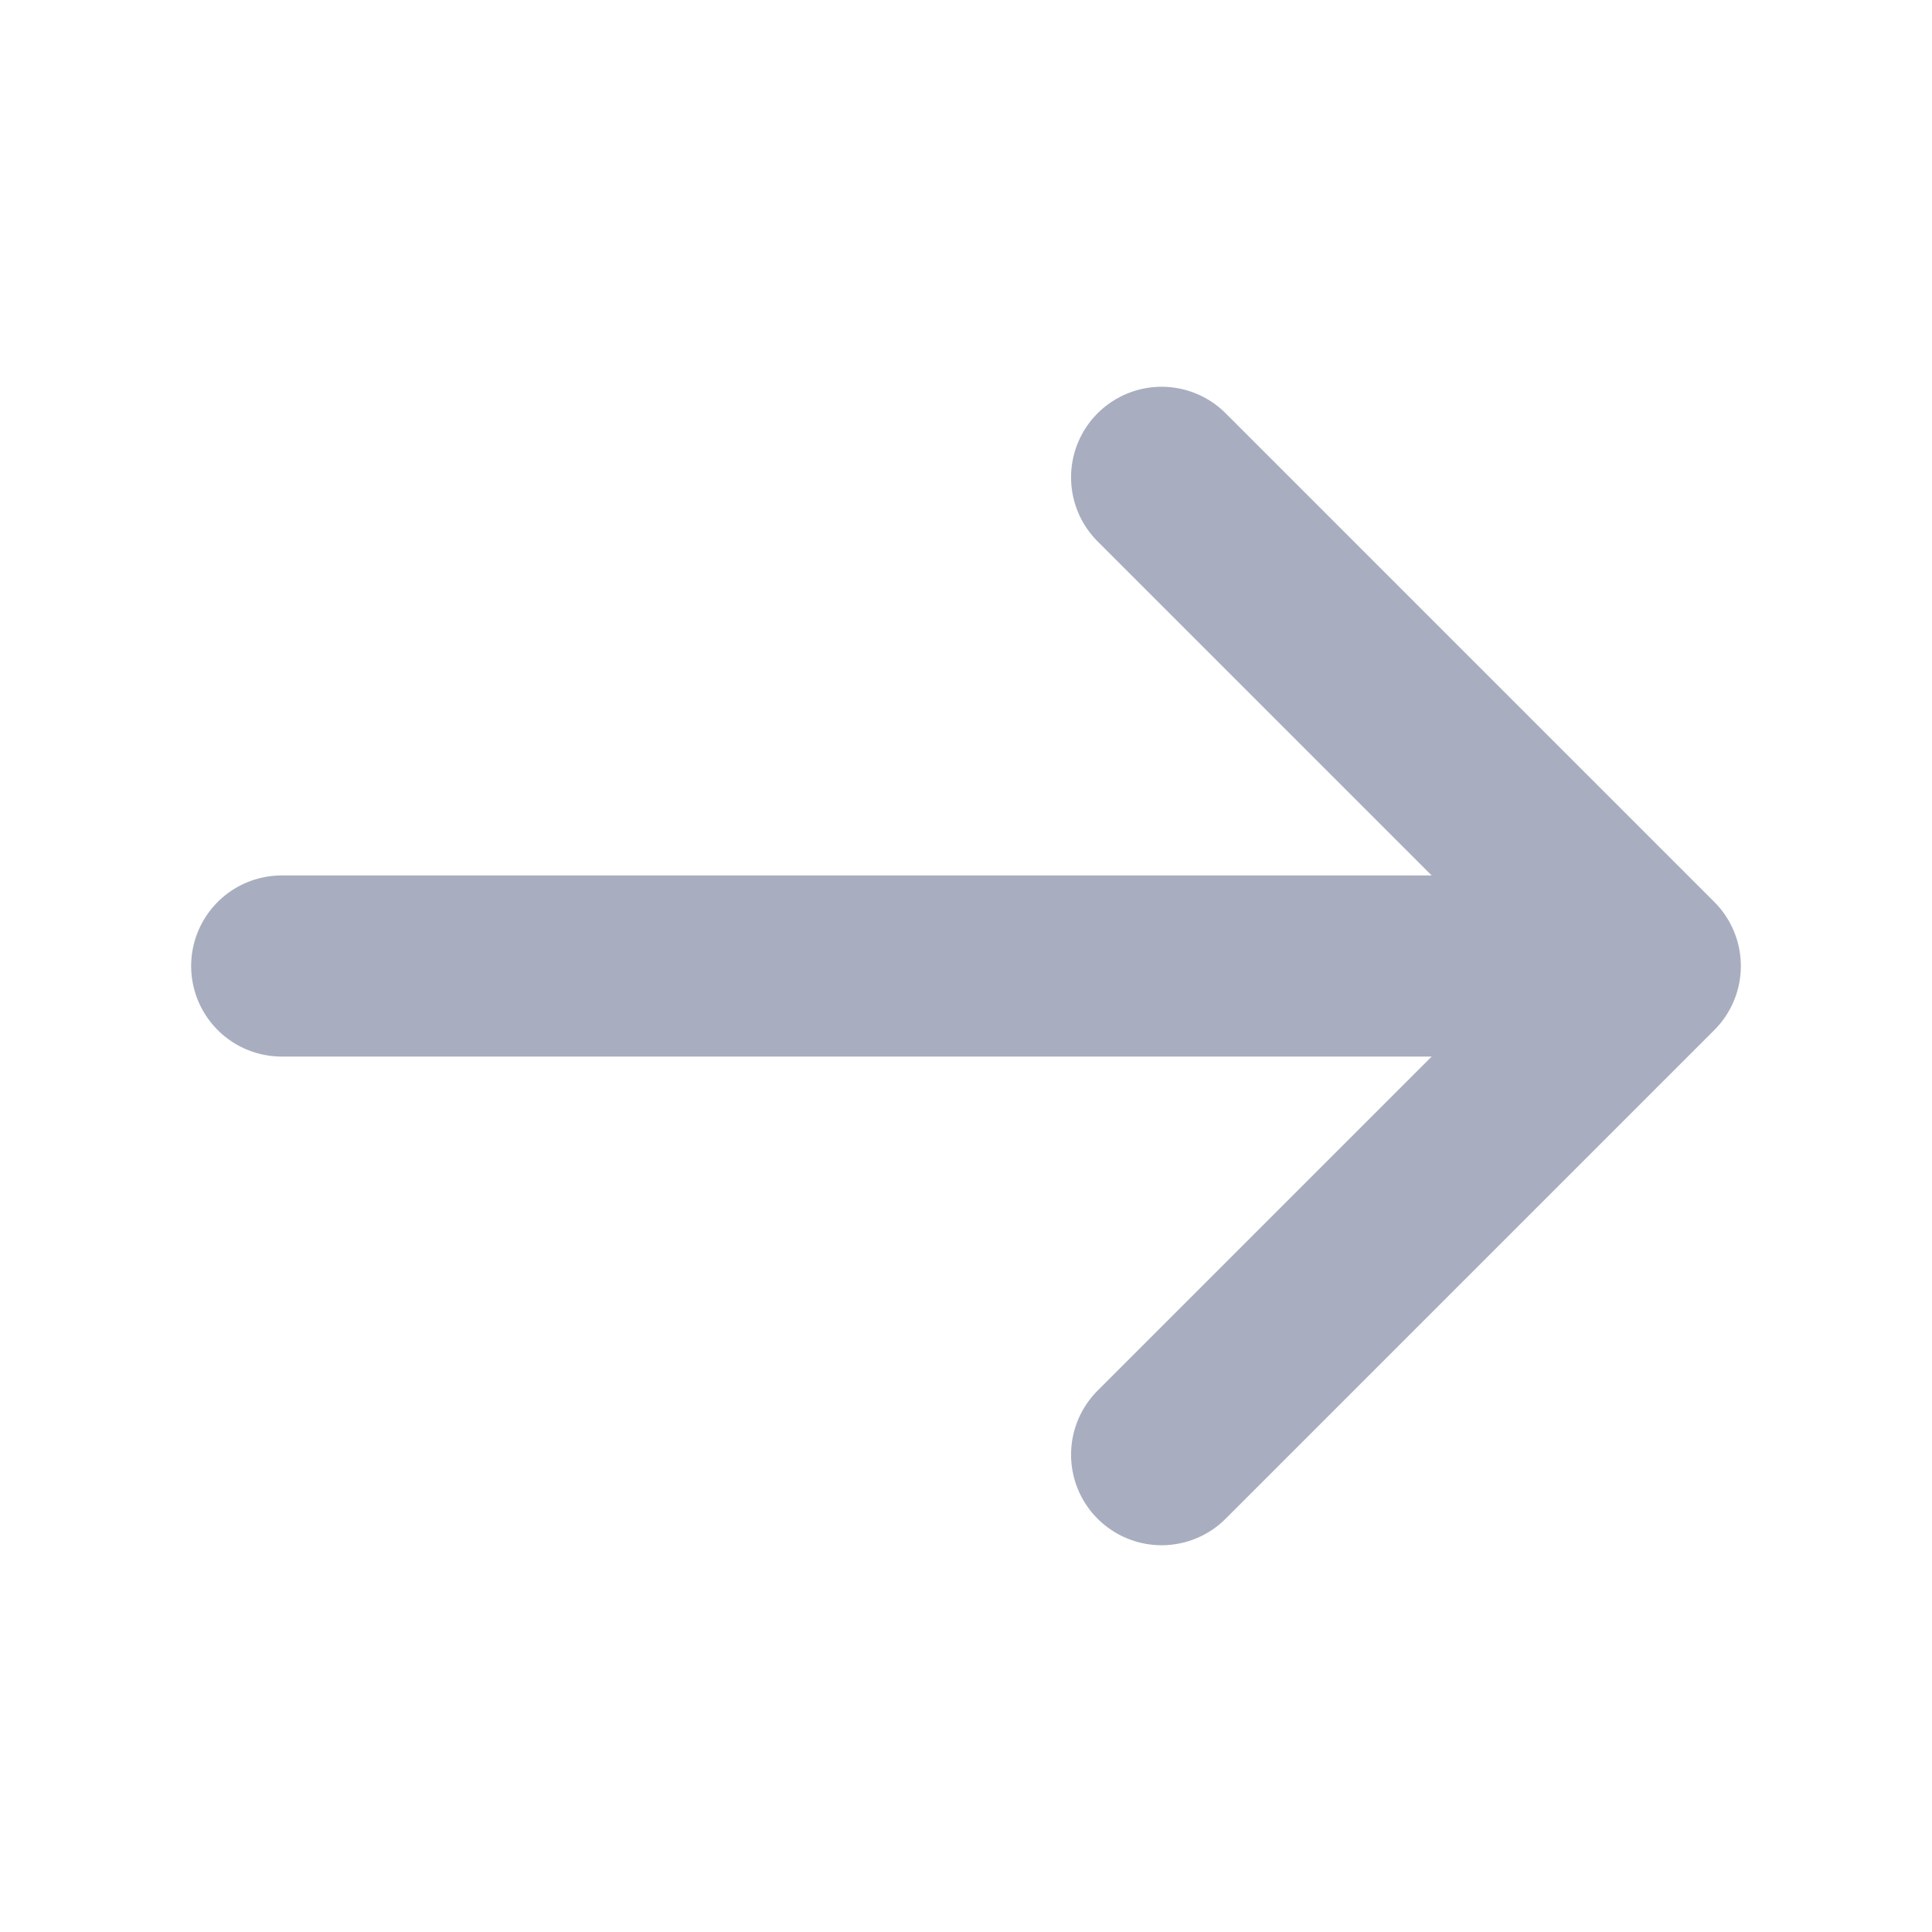
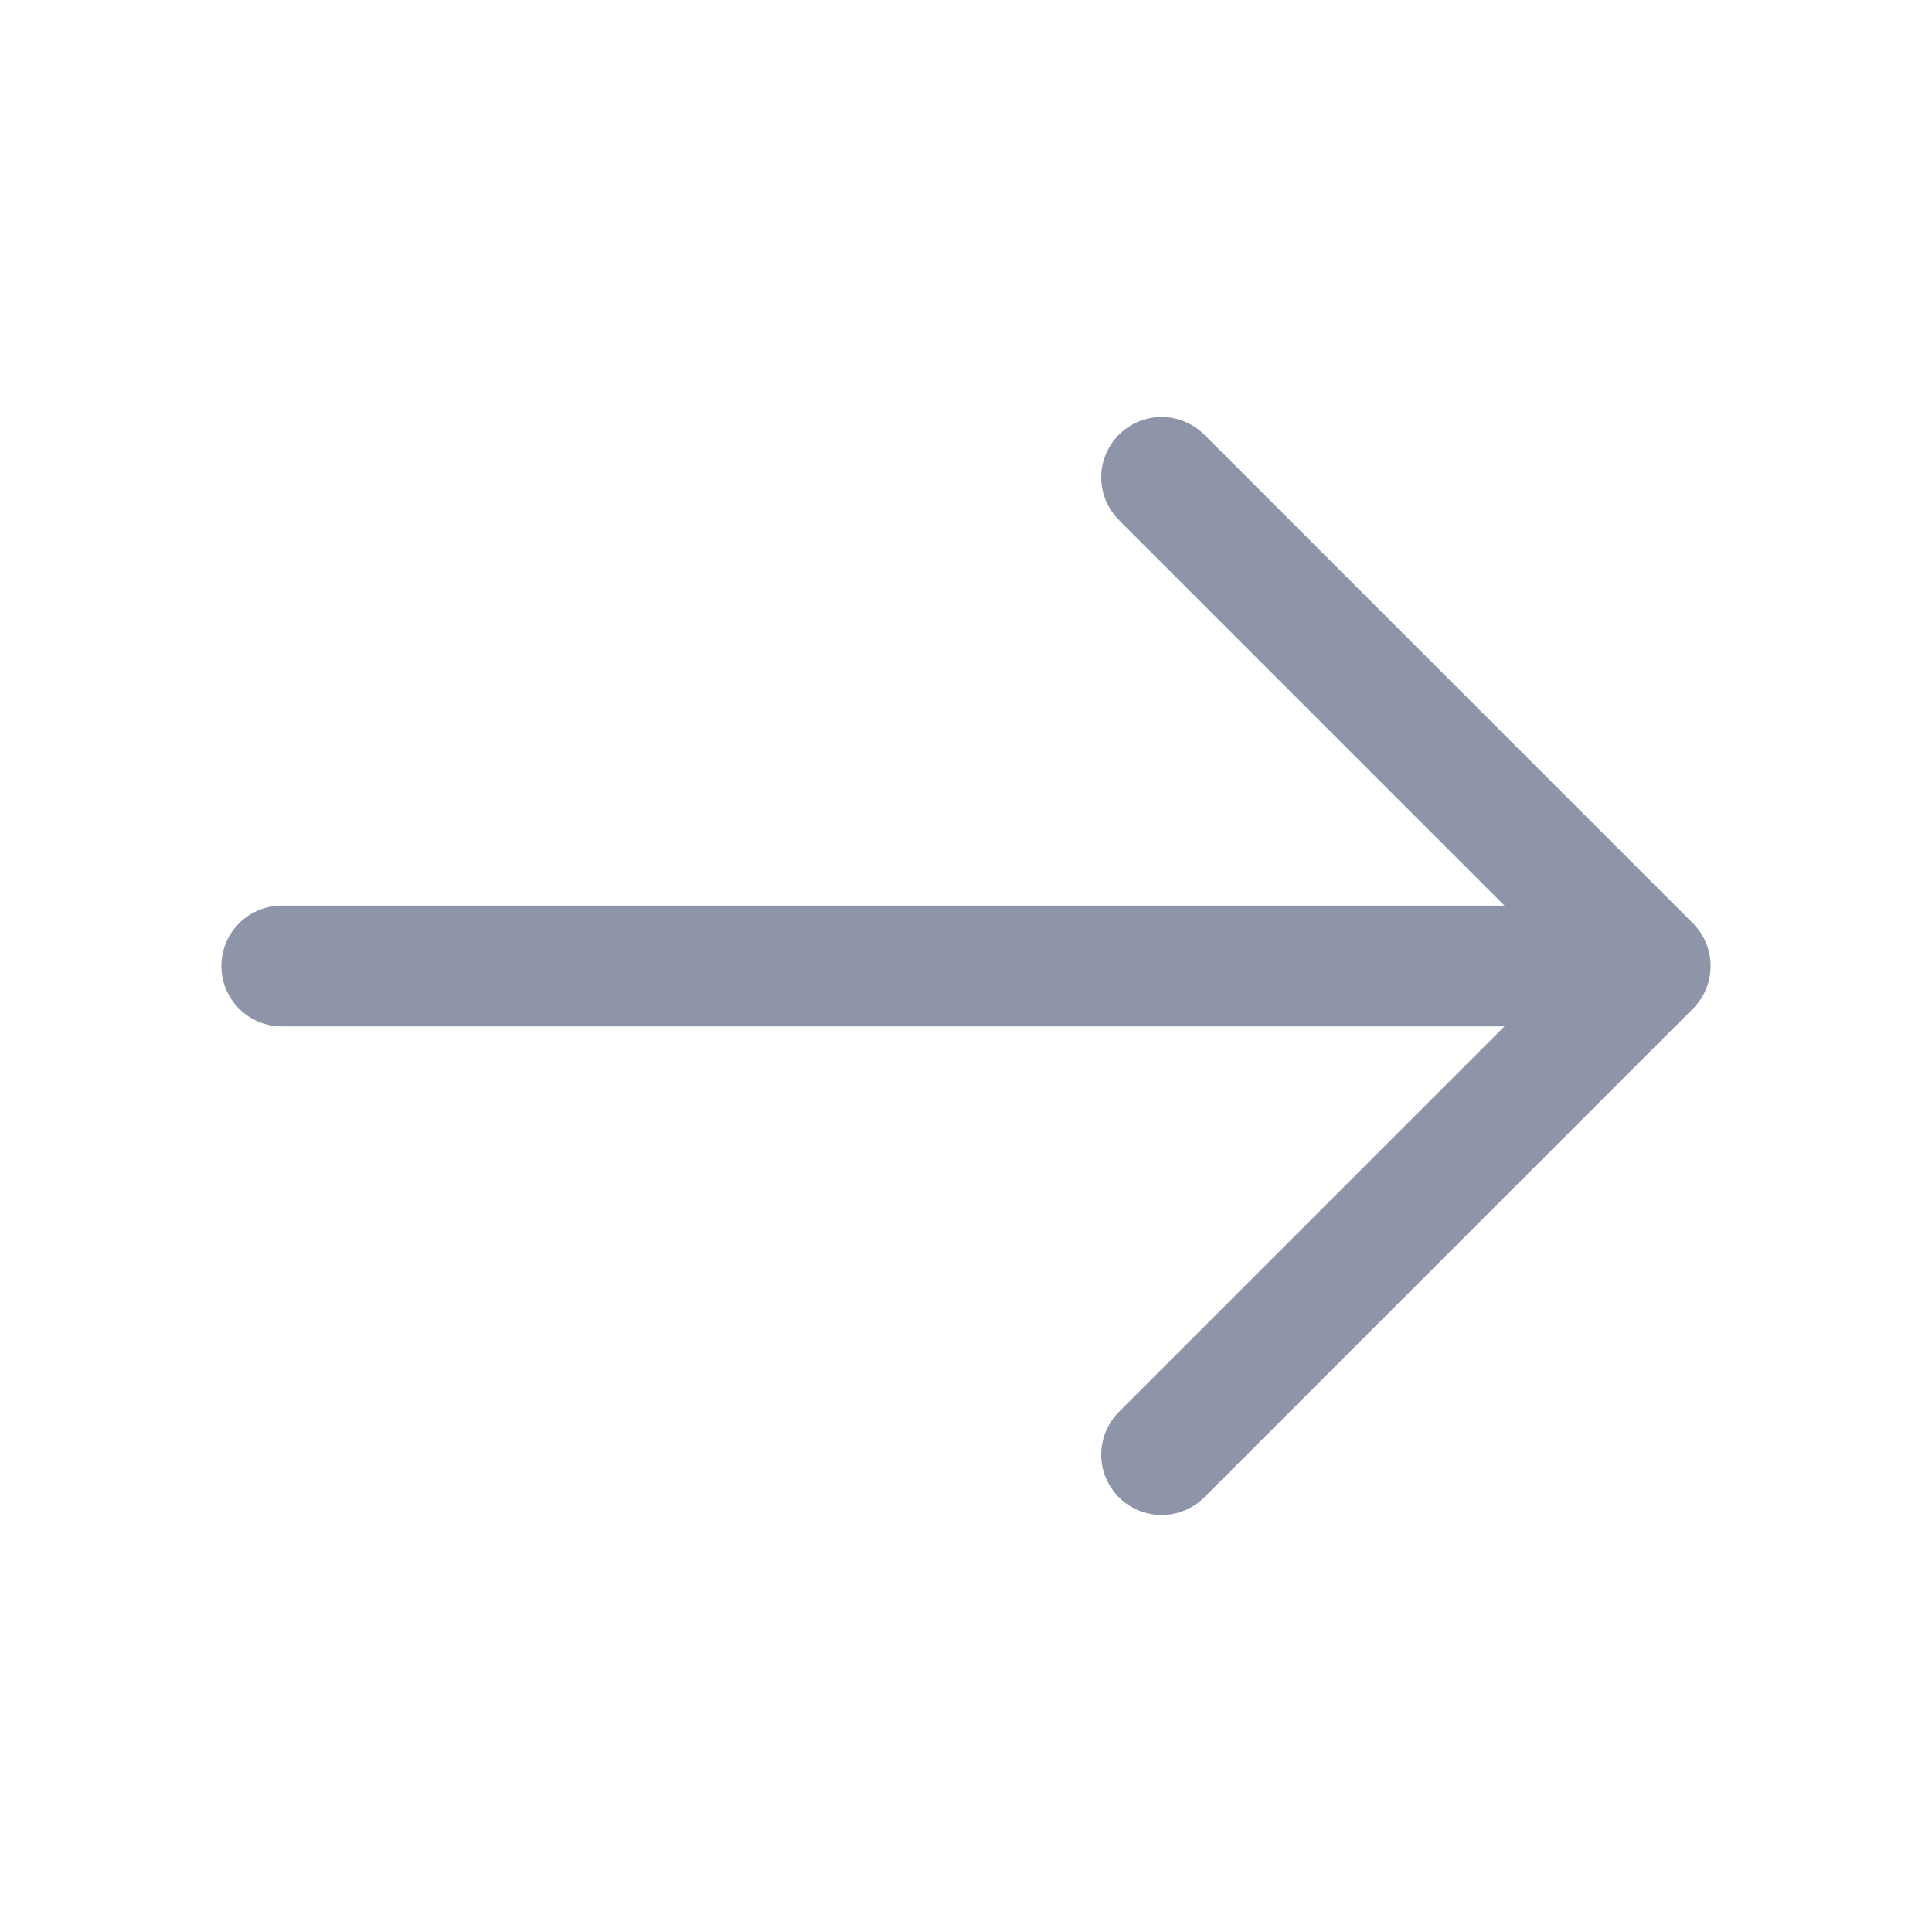
- <svg xmlns="http://www.w3.org/2000/svg" width="16" height="16" viewBox="0 0 16 16" fill="none">
-   <path d="M9.62 3.953L13.667 8L9.62 12.047" stroke="#A8AEBF" stroke-width="1.5" stroke-miterlimit="10" stroke-linecap="round" stroke-linejoin="round" />
-   <path d="M2.333 8H13.553" stroke="#A8AEBF" stroke-width="1.5" stroke-miterlimit="10" stroke-linecap="round" stroke-linejoin="round" />
+ <svg xmlns="http://www.w3.org/2000/svg" width="24" height="24" viewBox="0 0 24 24" fill="none">
+   <path d="M14.43 5.93L20.5 12L14.43 18.07" stroke="#8E95A9" stroke-width="1.5" stroke-miterlimit="10" stroke-linecap="round" stroke-linejoin="round" />
+   <path d="M3.5 12H20.33" stroke="#8E95A9" stroke-width="1.5" stroke-miterlimit="10" stroke-linecap="round" stroke-linejoin="round" />
</svg>
